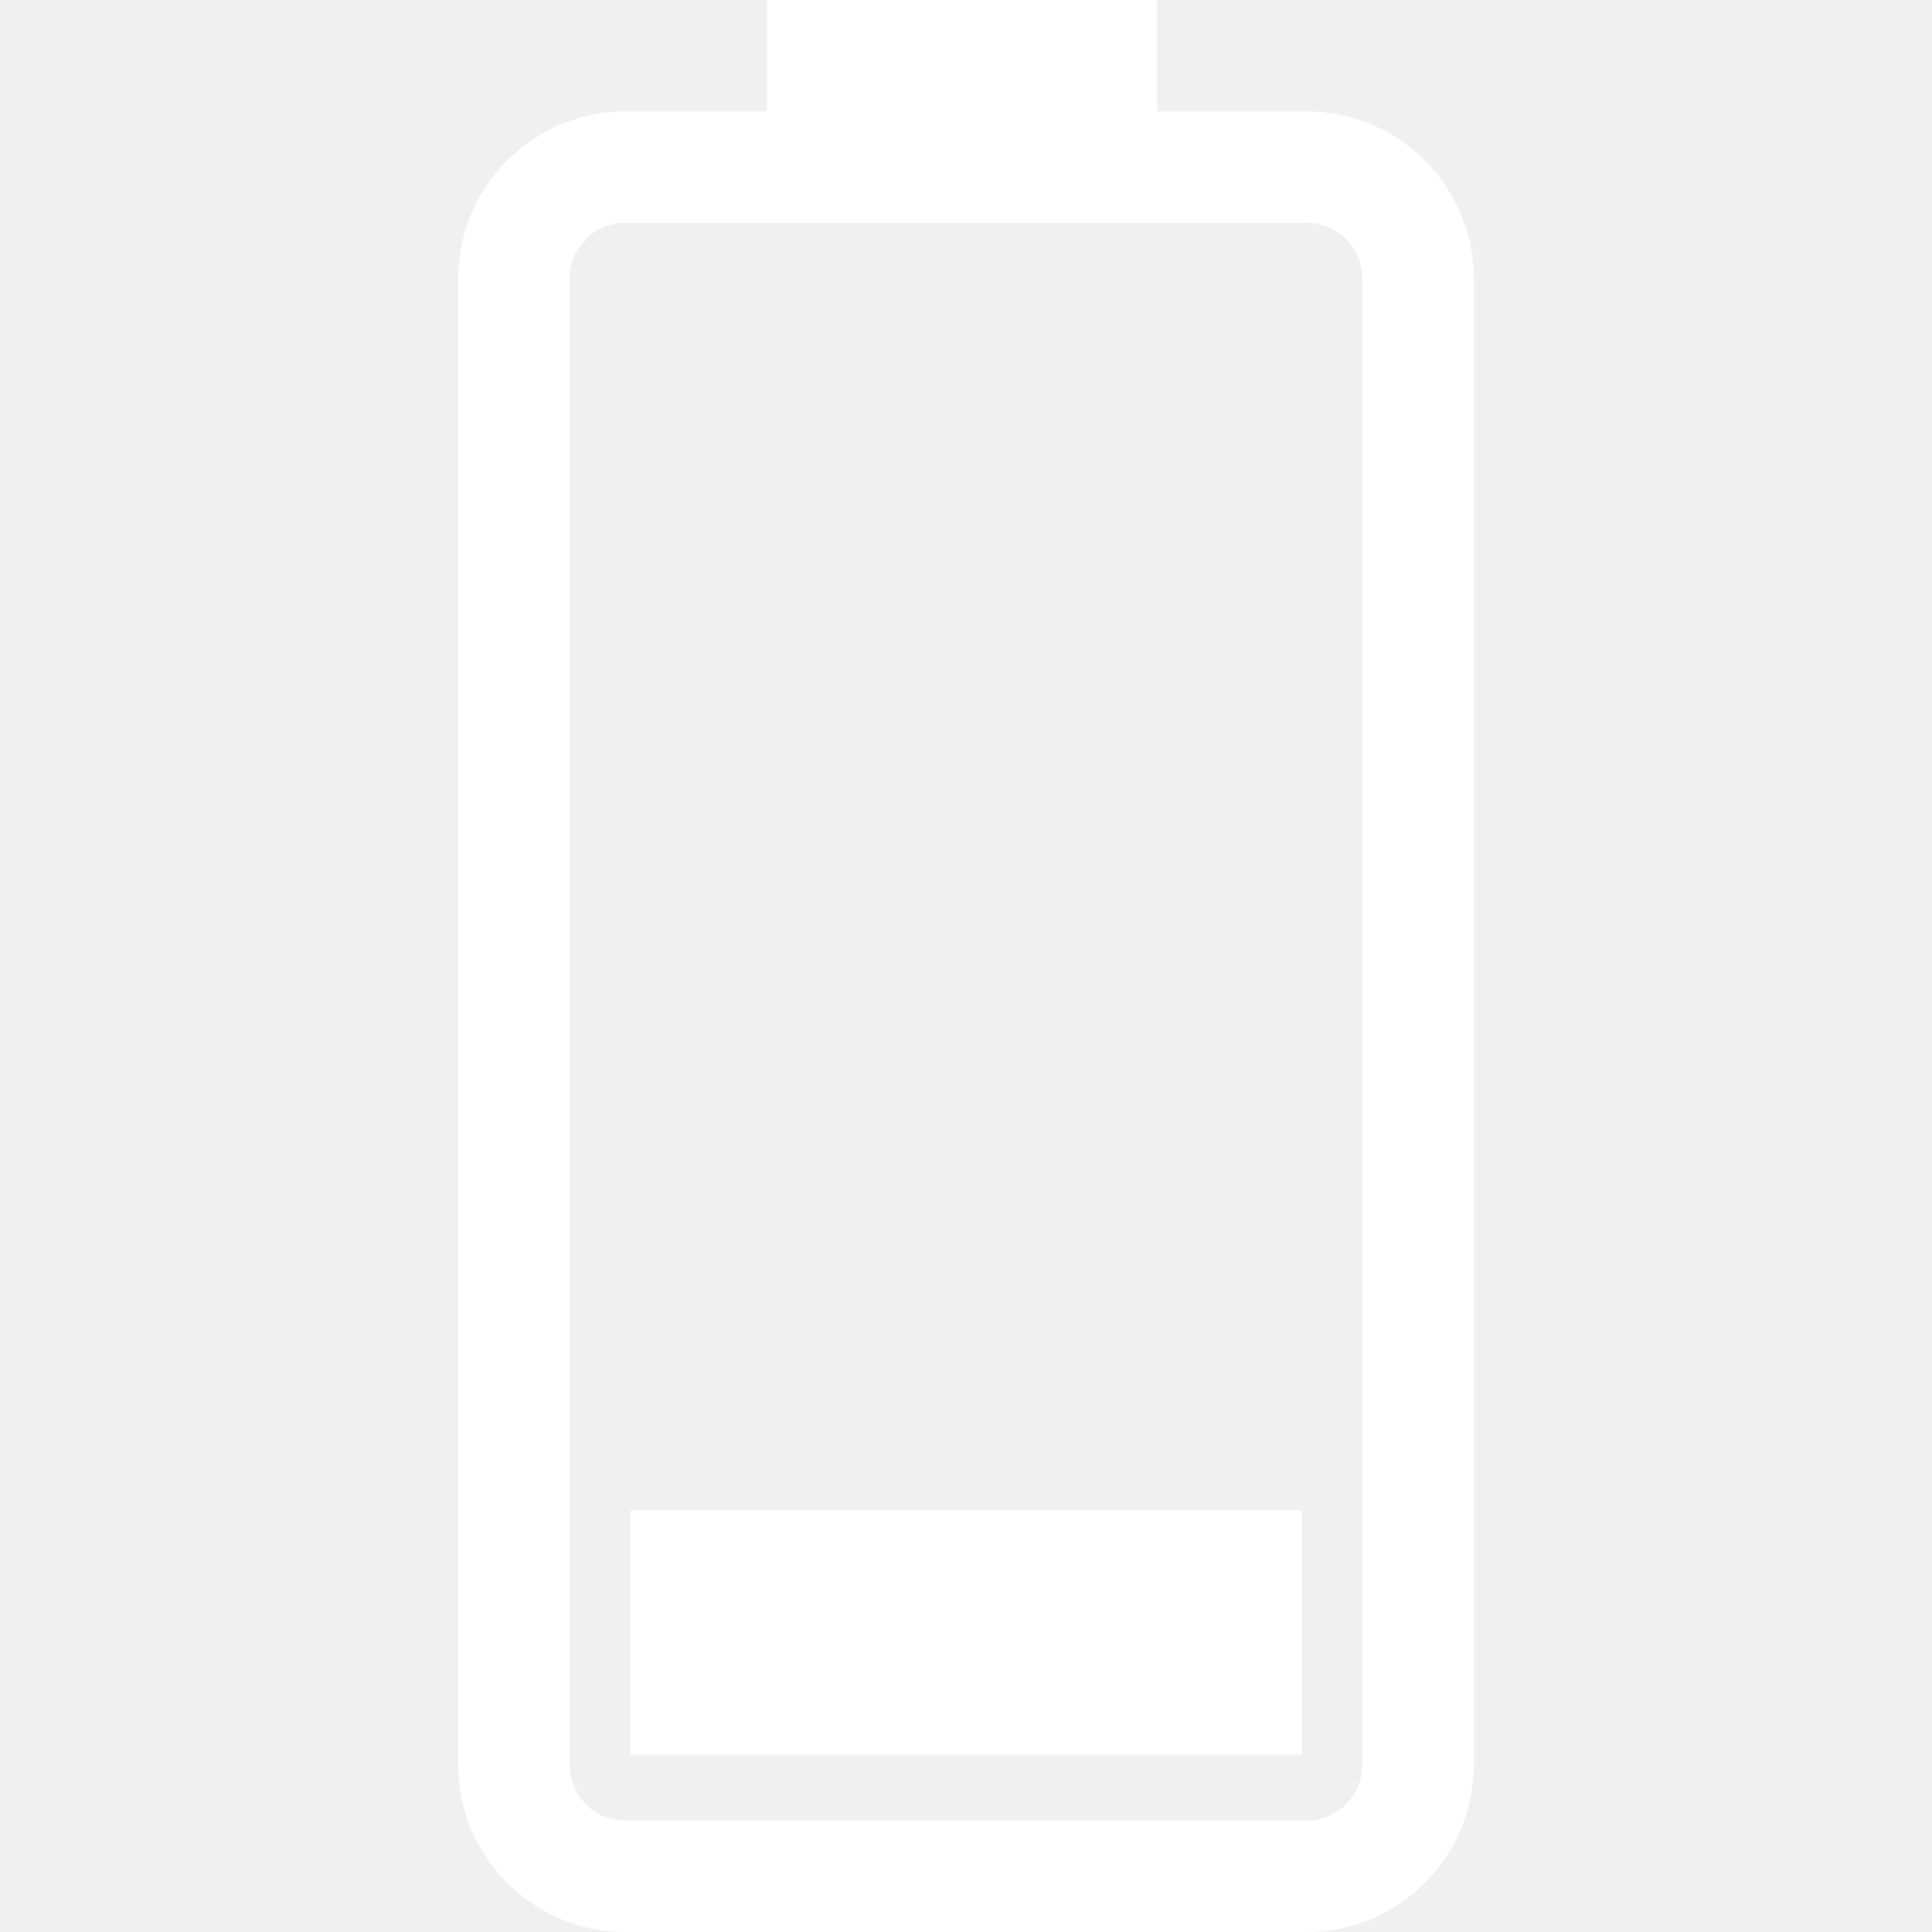
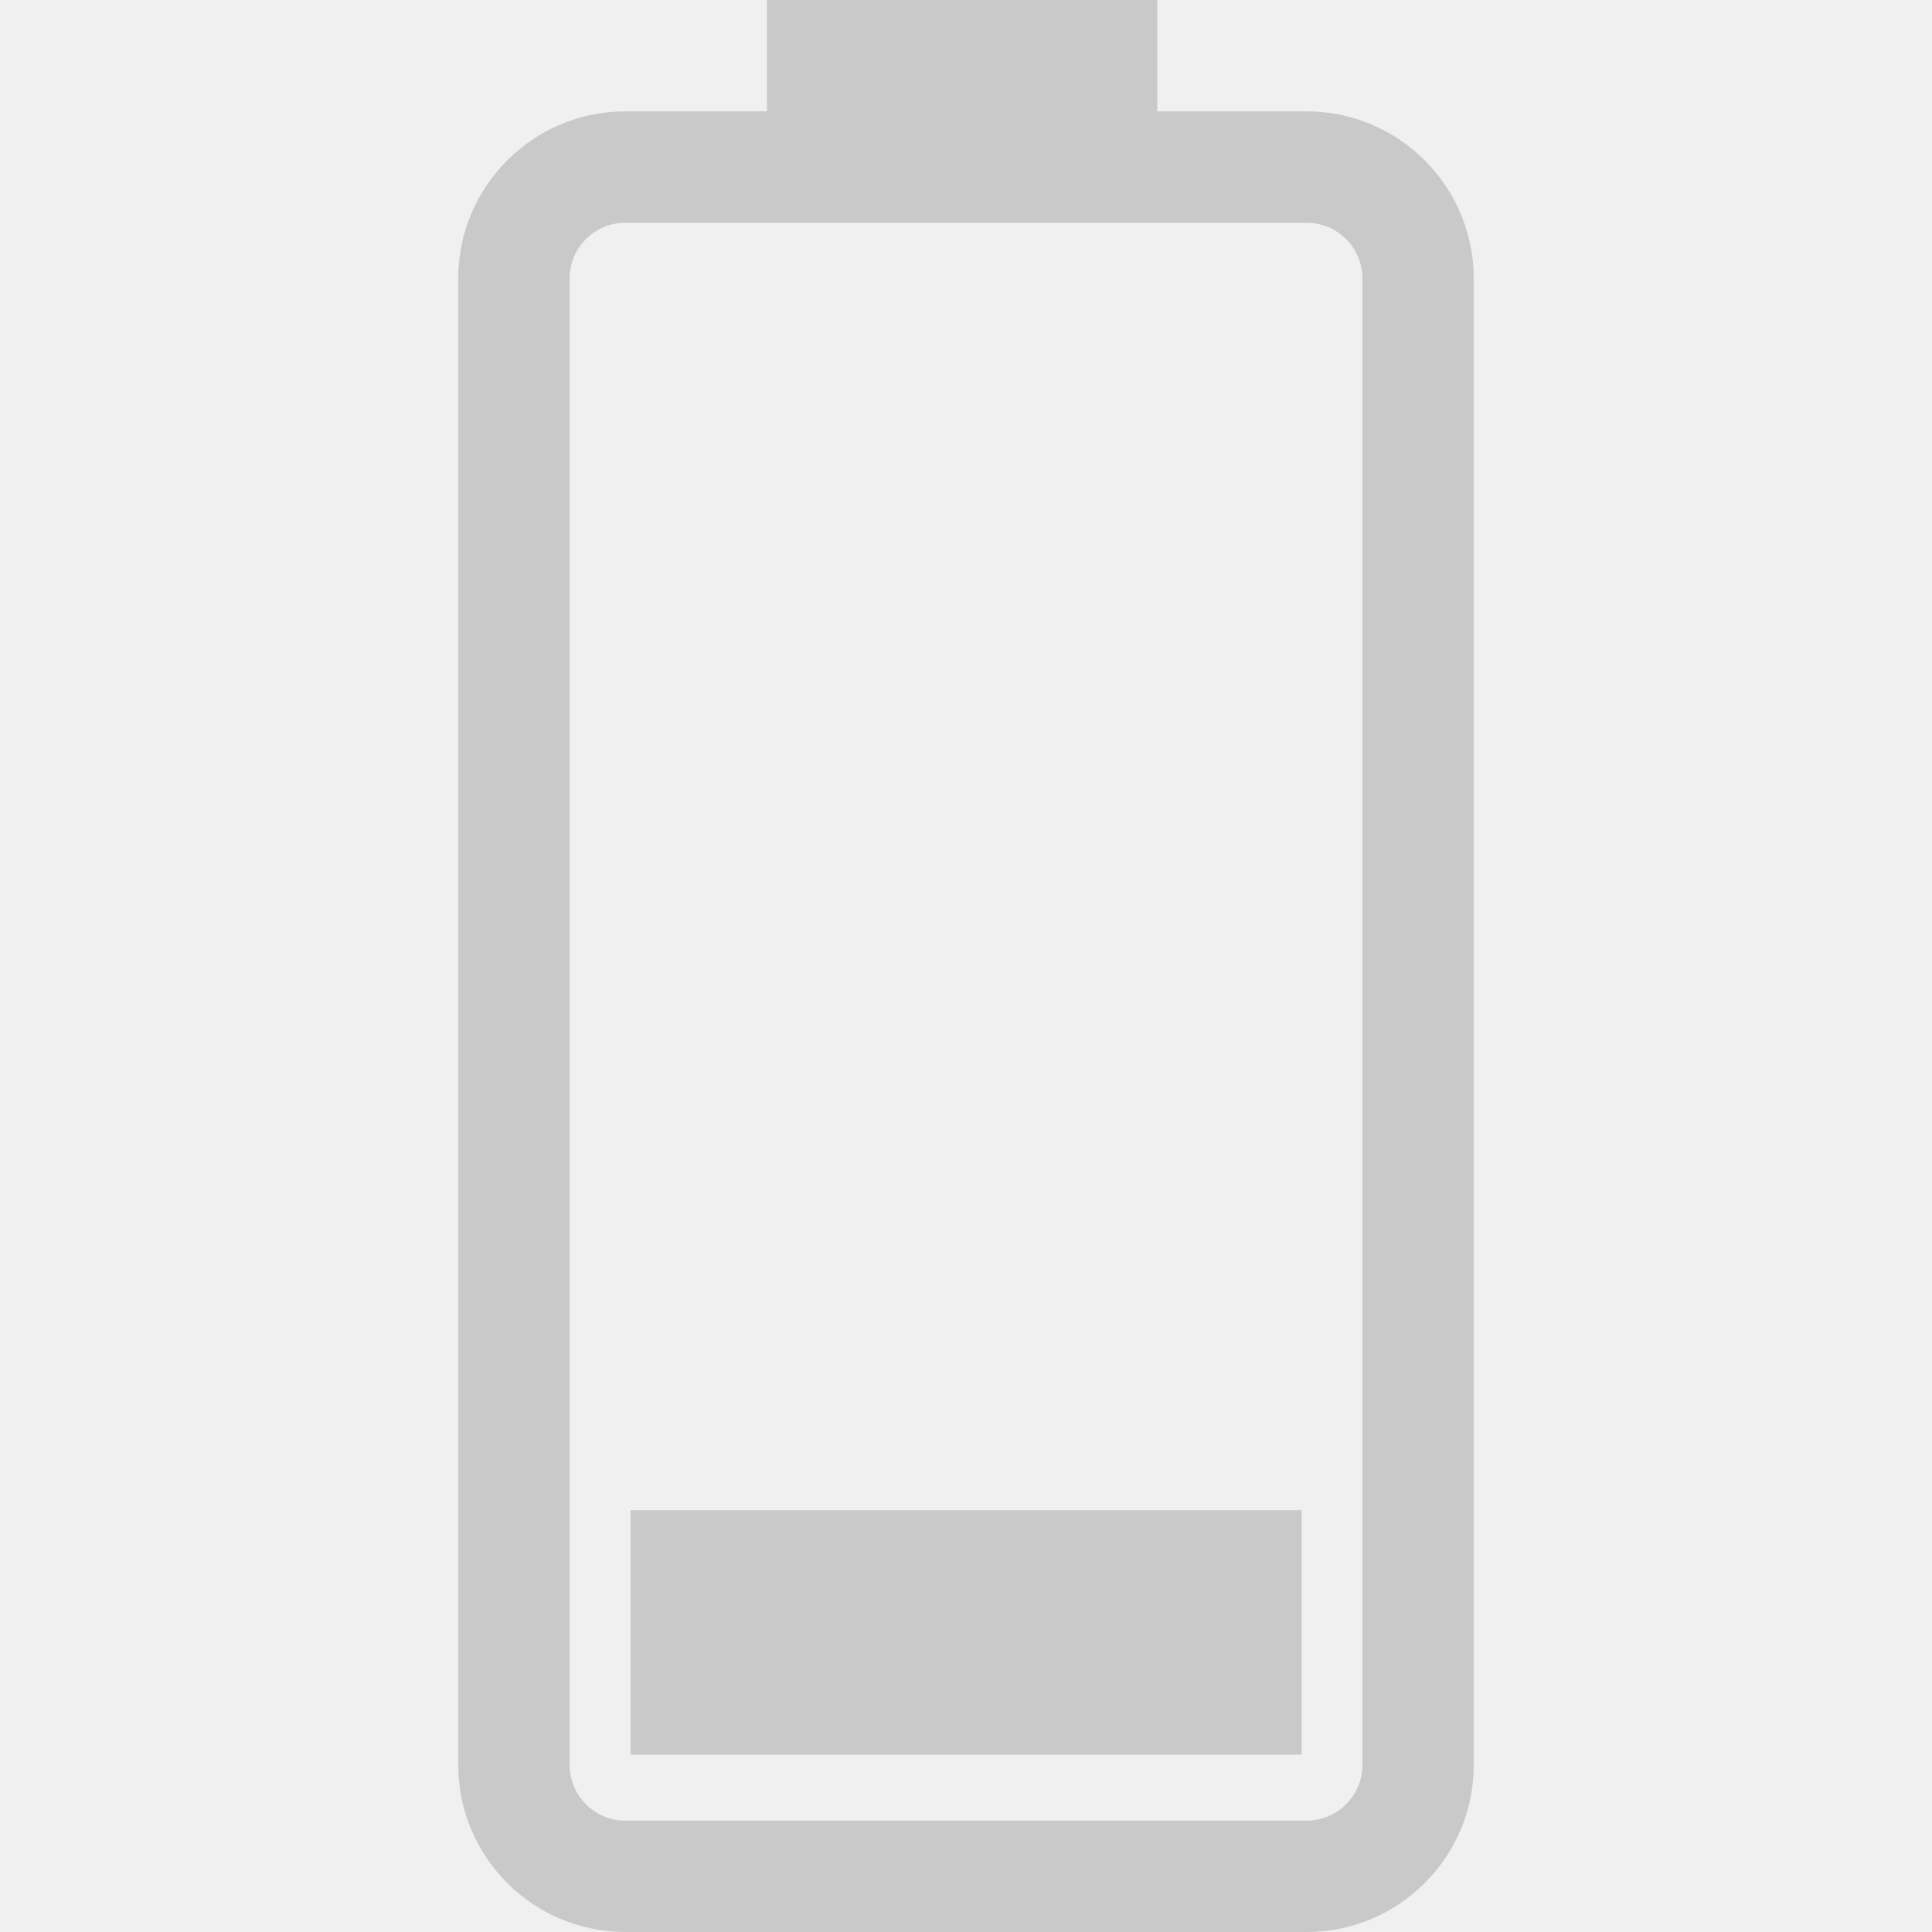
<svg xmlns="http://www.w3.org/2000/svg" version="1.1" id="Capa_1" x="0px" y="0px" viewBox="0 0 471.8 471.8" style="enable-background:new 0 0 471.8 471.8;" xml:space="preserve">
  <style type="text/css">
- 	.st0{fill:#FFFFFF;}
+ 	.st0{fill:#C9C9C9;}
</style>
  <g>
    <path class="st0" d="M319.1,27.2h-36.5V0h-95.3v27.2h-34.6c-22.5,0-40.8,18.3-40.8,40.8V431c0,22.5,18.3,40.8,40.8,40.8h166.4   c22.5,0,40.8-18.3,40.8-40.8V68.1C359.9,45.5,341.6,27.2,319.1,27.2z M332.7,431c0,7.5-6.1,13.6-13.6,13.6H152.7   c-7.5,0-13.6-6.1-13.6-13.6v-363c0-7.5,6.1-13.6,13.6-13.6h166.4c7.5,0,13.6,6.1,13.6,13.6V431L332.7,431z M317.9,428.5H154v-59.7   h163.9V428.5z" />
  </g>
</svg>
